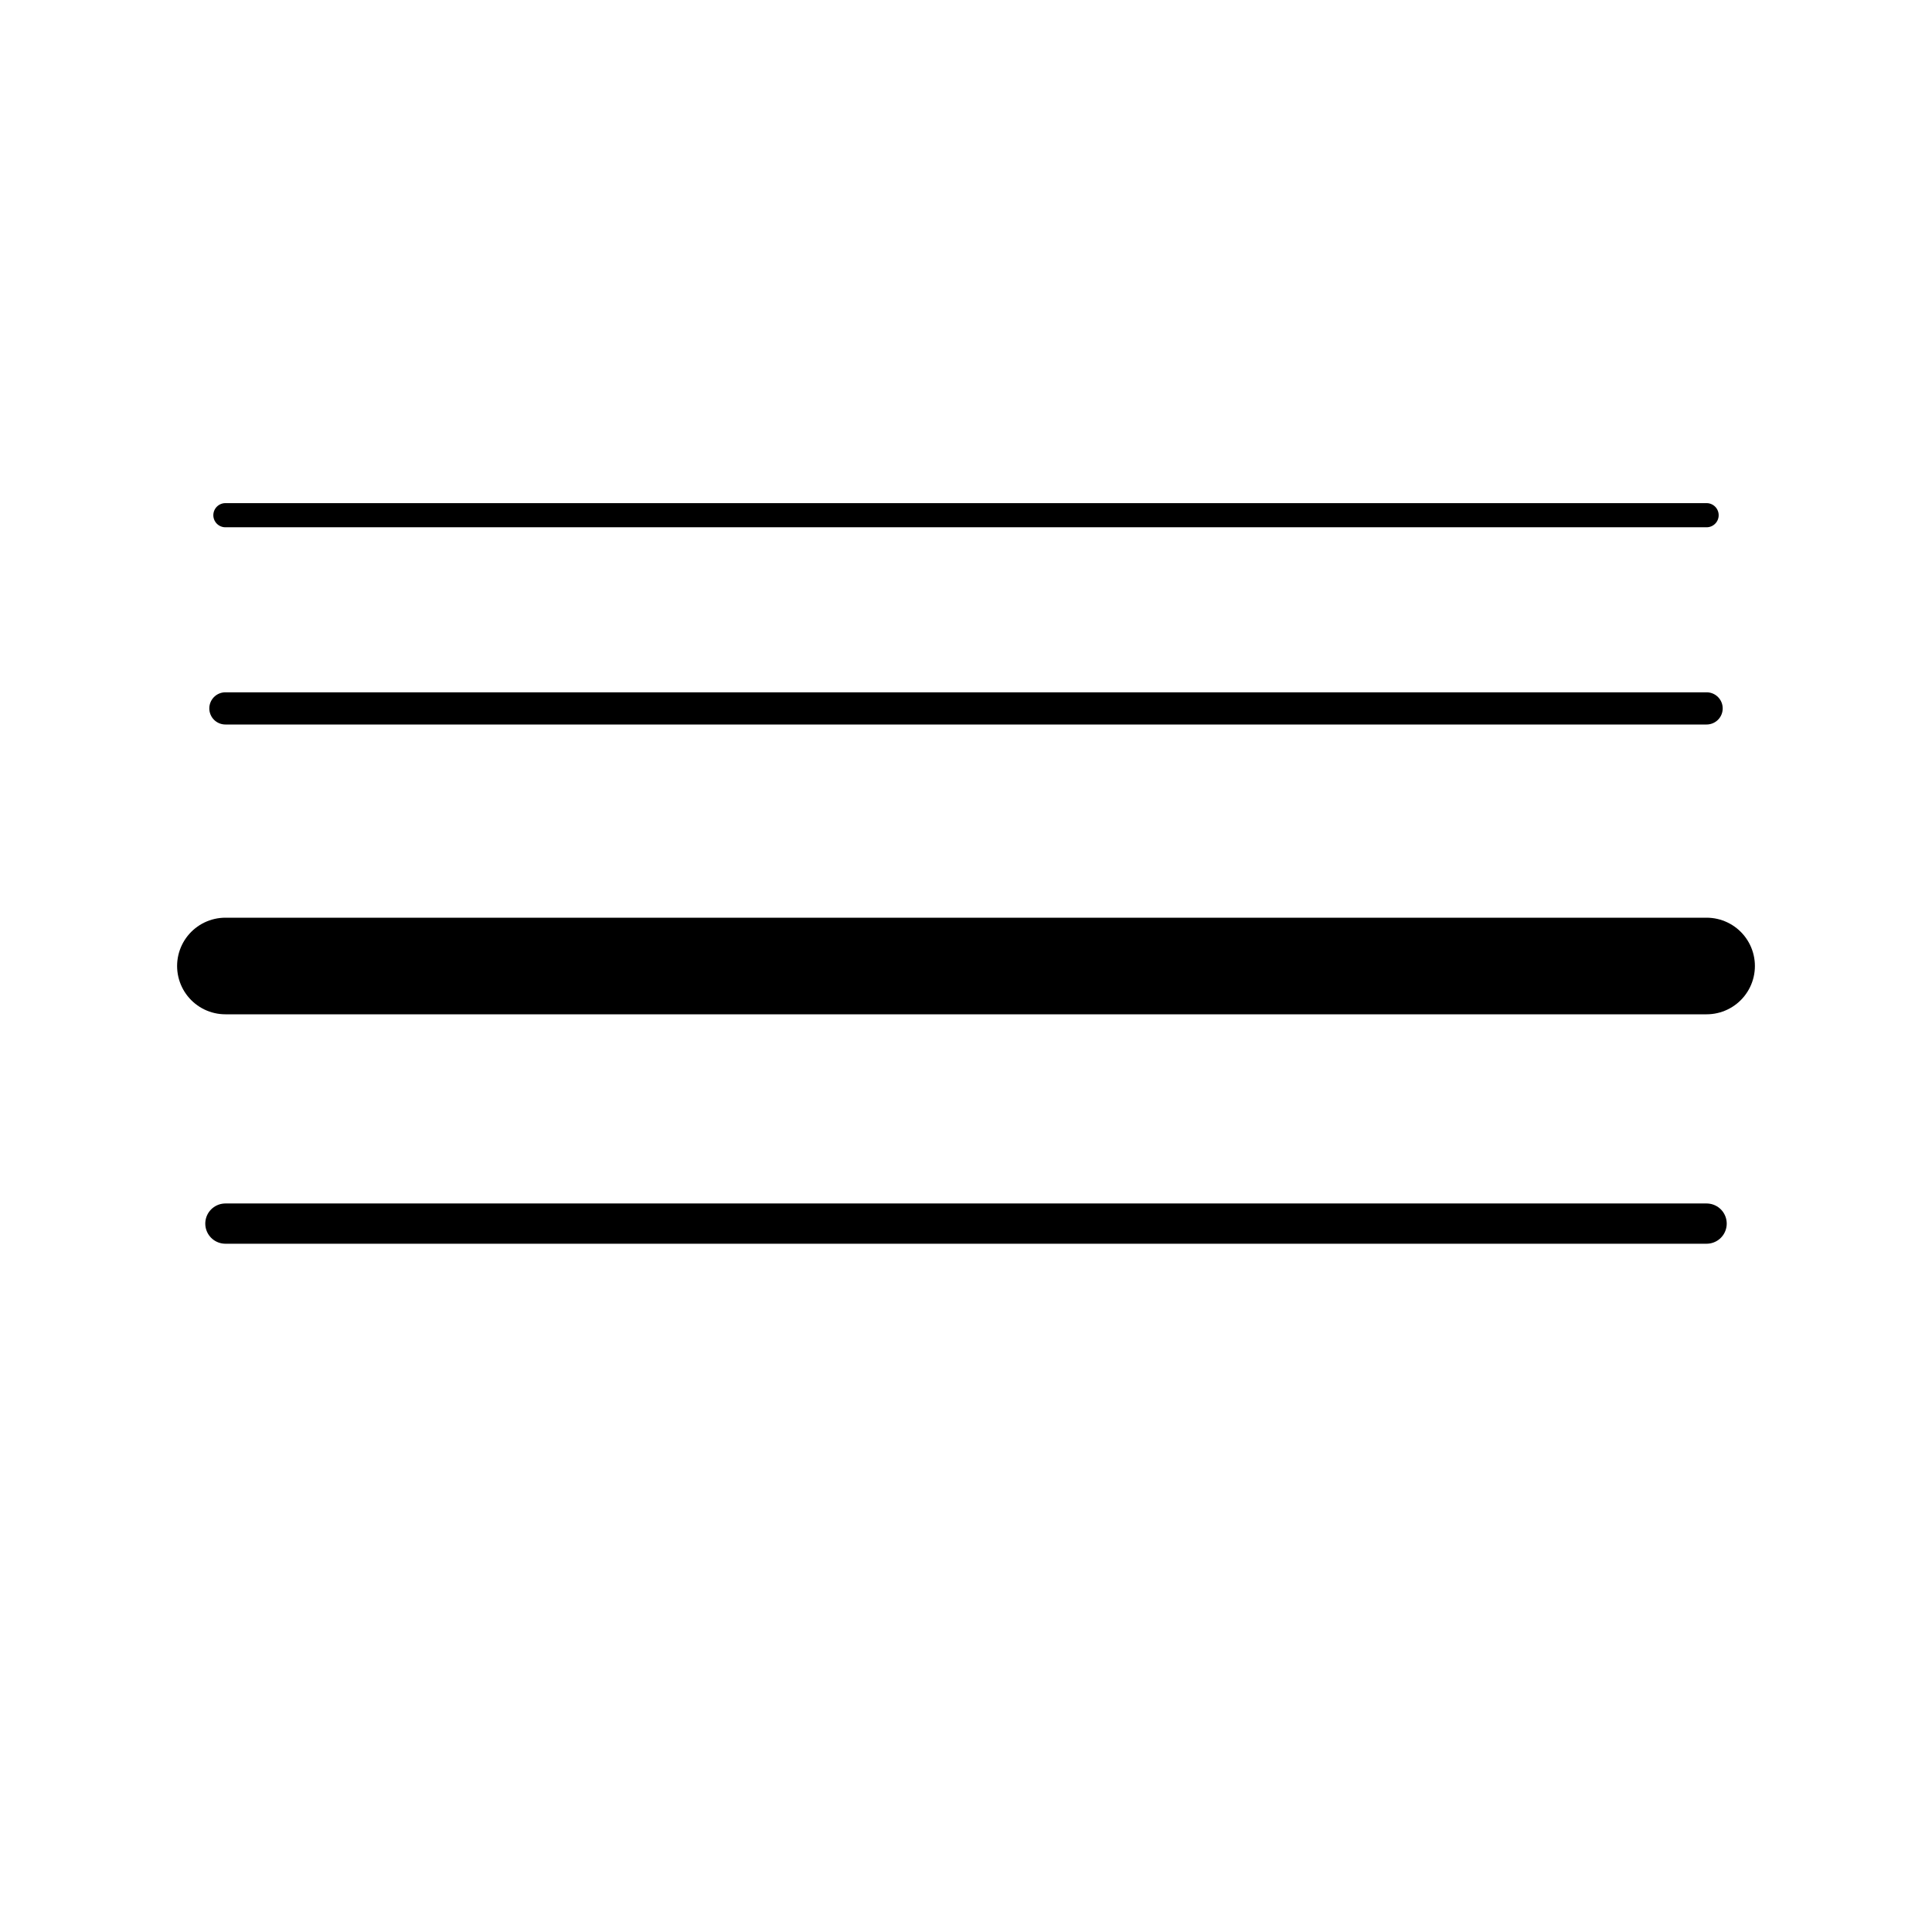
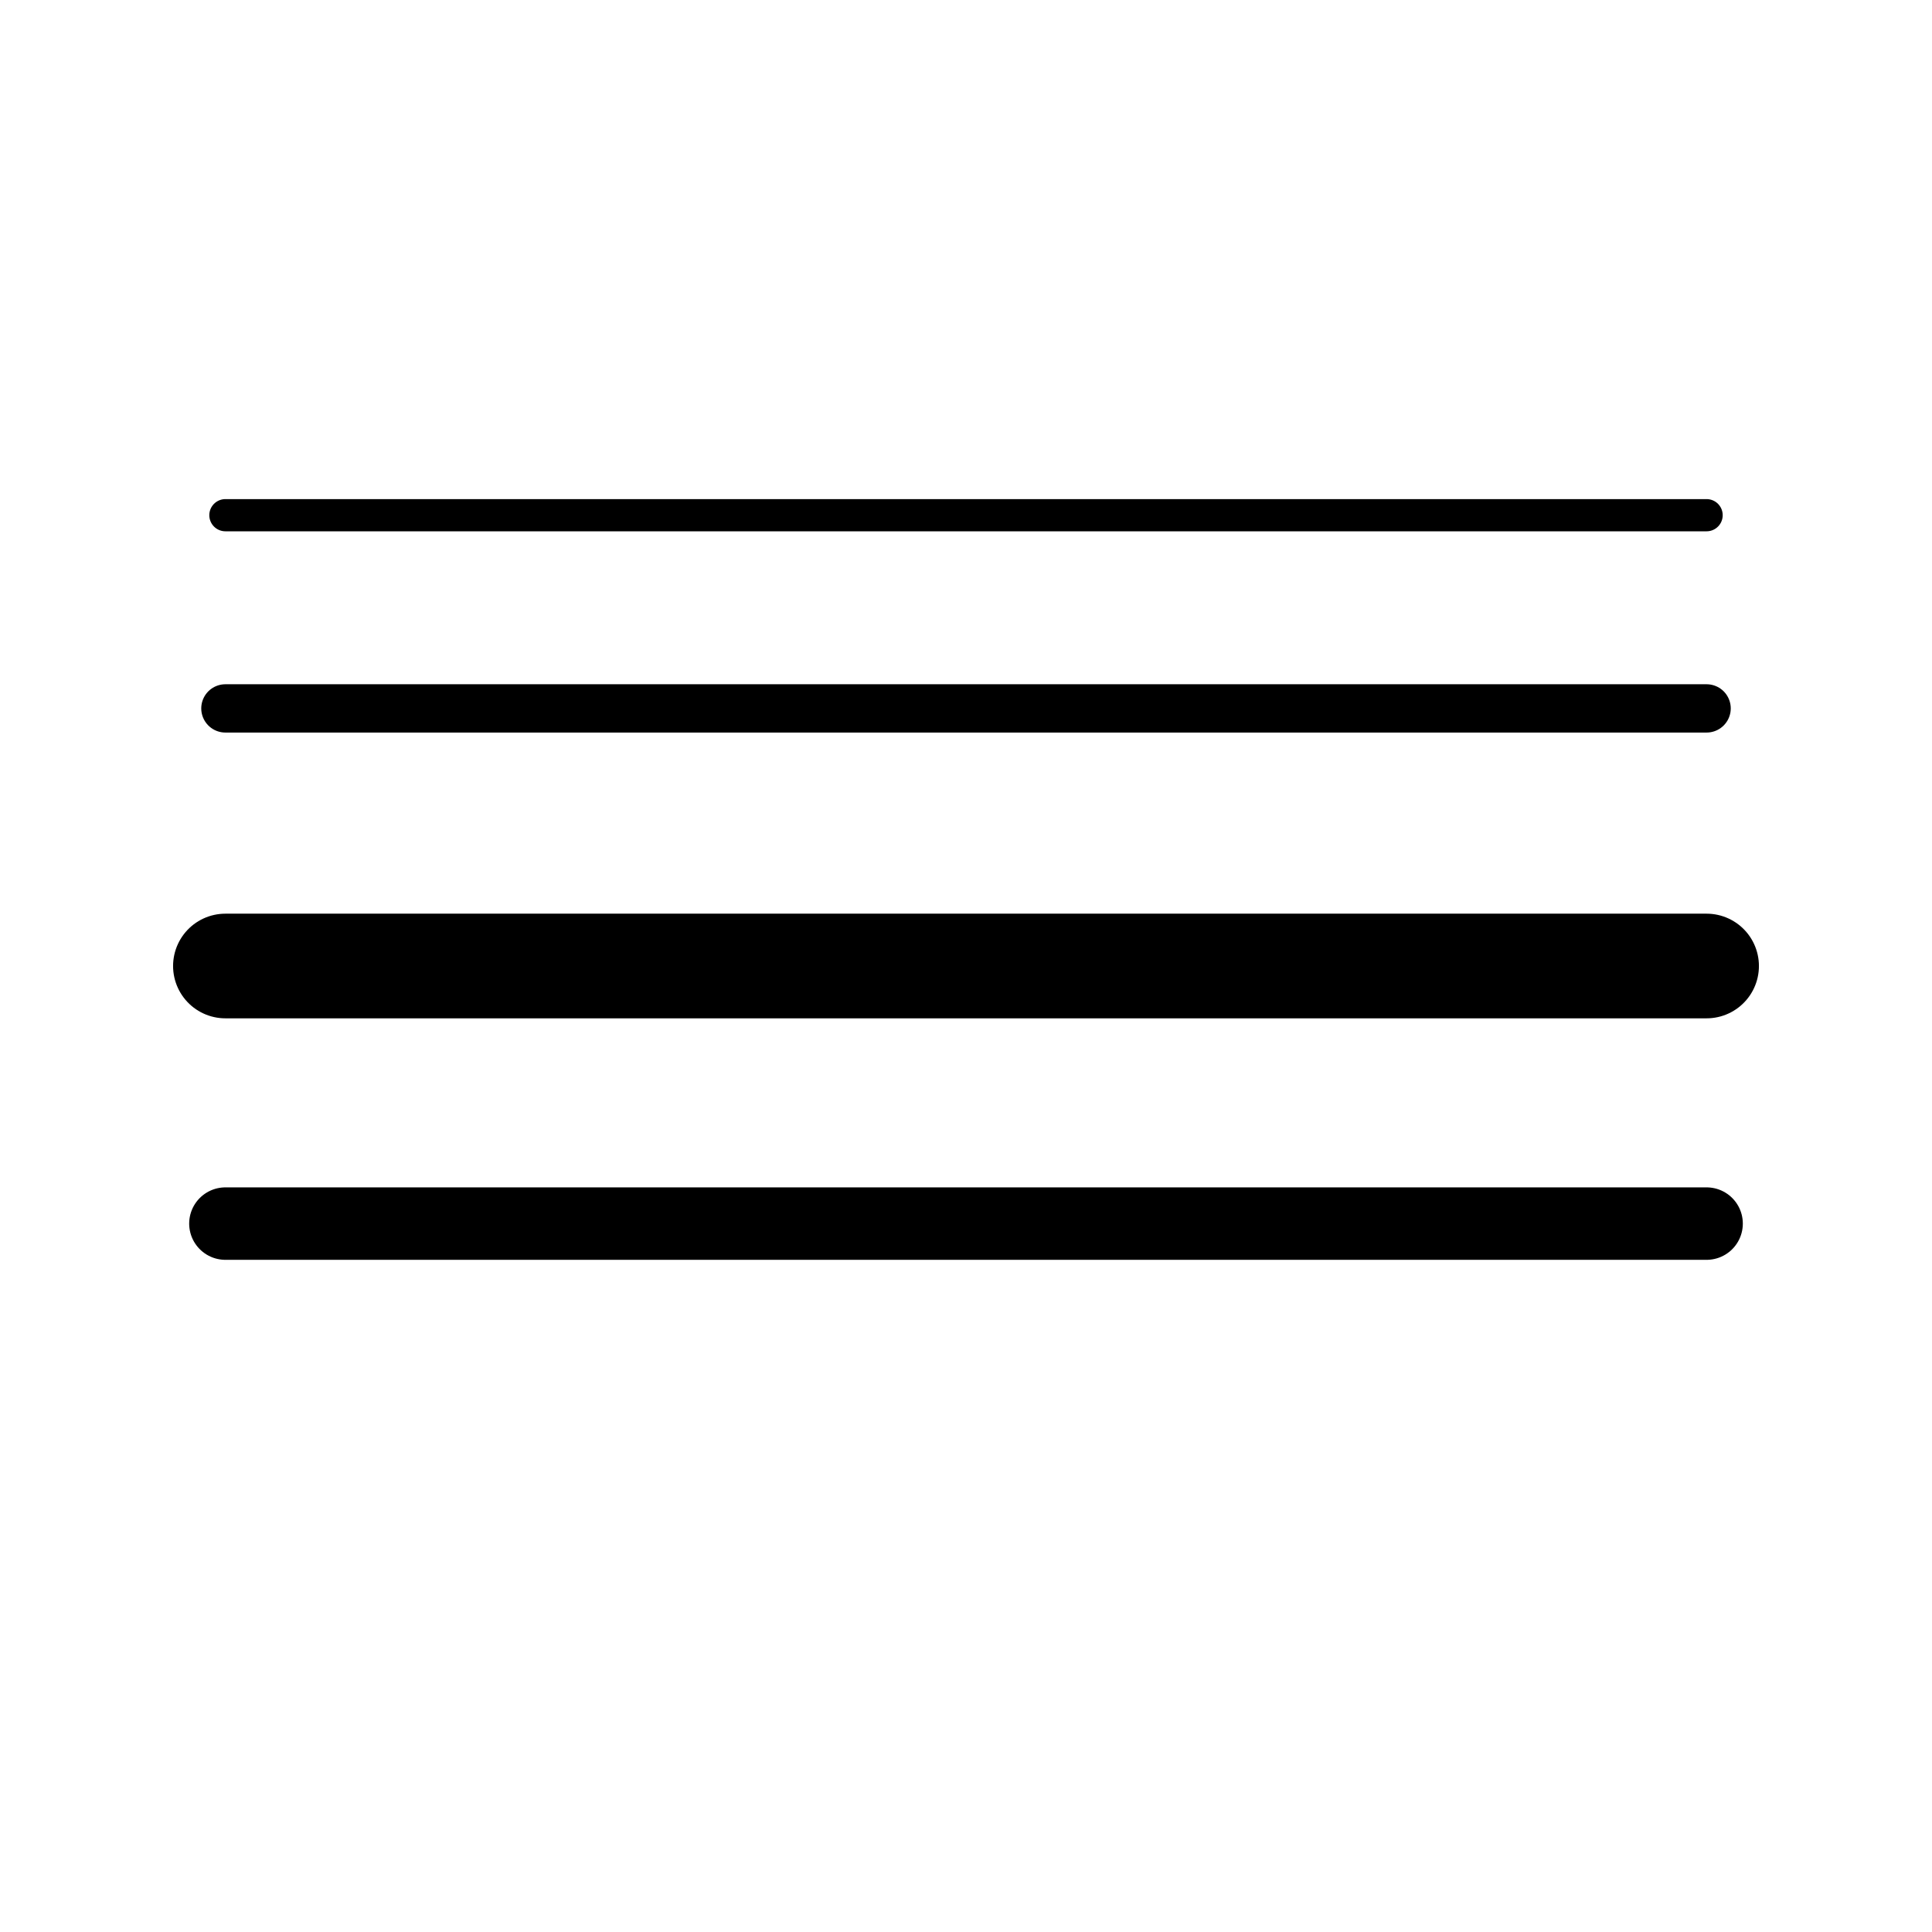
<svg xmlns="http://www.w3.org/2000/svg" viewBox="0 0 120 120" fill="none" stroke="currentColor" stroke-linecap="round" stroke-linejoin="round" aria-hidden="true">
-   <line x1="14.0" y1="60.0" x2="106.0" y2="60.0" stroke-width="6" />
-   <line x1="14.0" y1="44.0" x2="106.0" y2="44.0" stroke-width="2" />
-   <line x1="14.0" y1="76.0" x2="106.0" y2="76.0" stroke-width="2.5" />
-   <line x1="14.0" y1="32.0" x2="106.0" y2="32.0" stroke-width="1.5" />
+   <line x1="14.0" y1="60.0" x2="106.0" y2="60.0" stroke-width="6.5" />
+   <line x1="14.0" y1="44.0" x2="106.0" y2="44.0" stroke-width="3" />
+   <line x1="14.0" y1="76.0" x2="106.0" y2="76.0" stroke-width="4.5" />
+   <line x1="14.0" y1="32.0" x2="106.0" y2="32.0" stroke-width="2" />
</svg>
